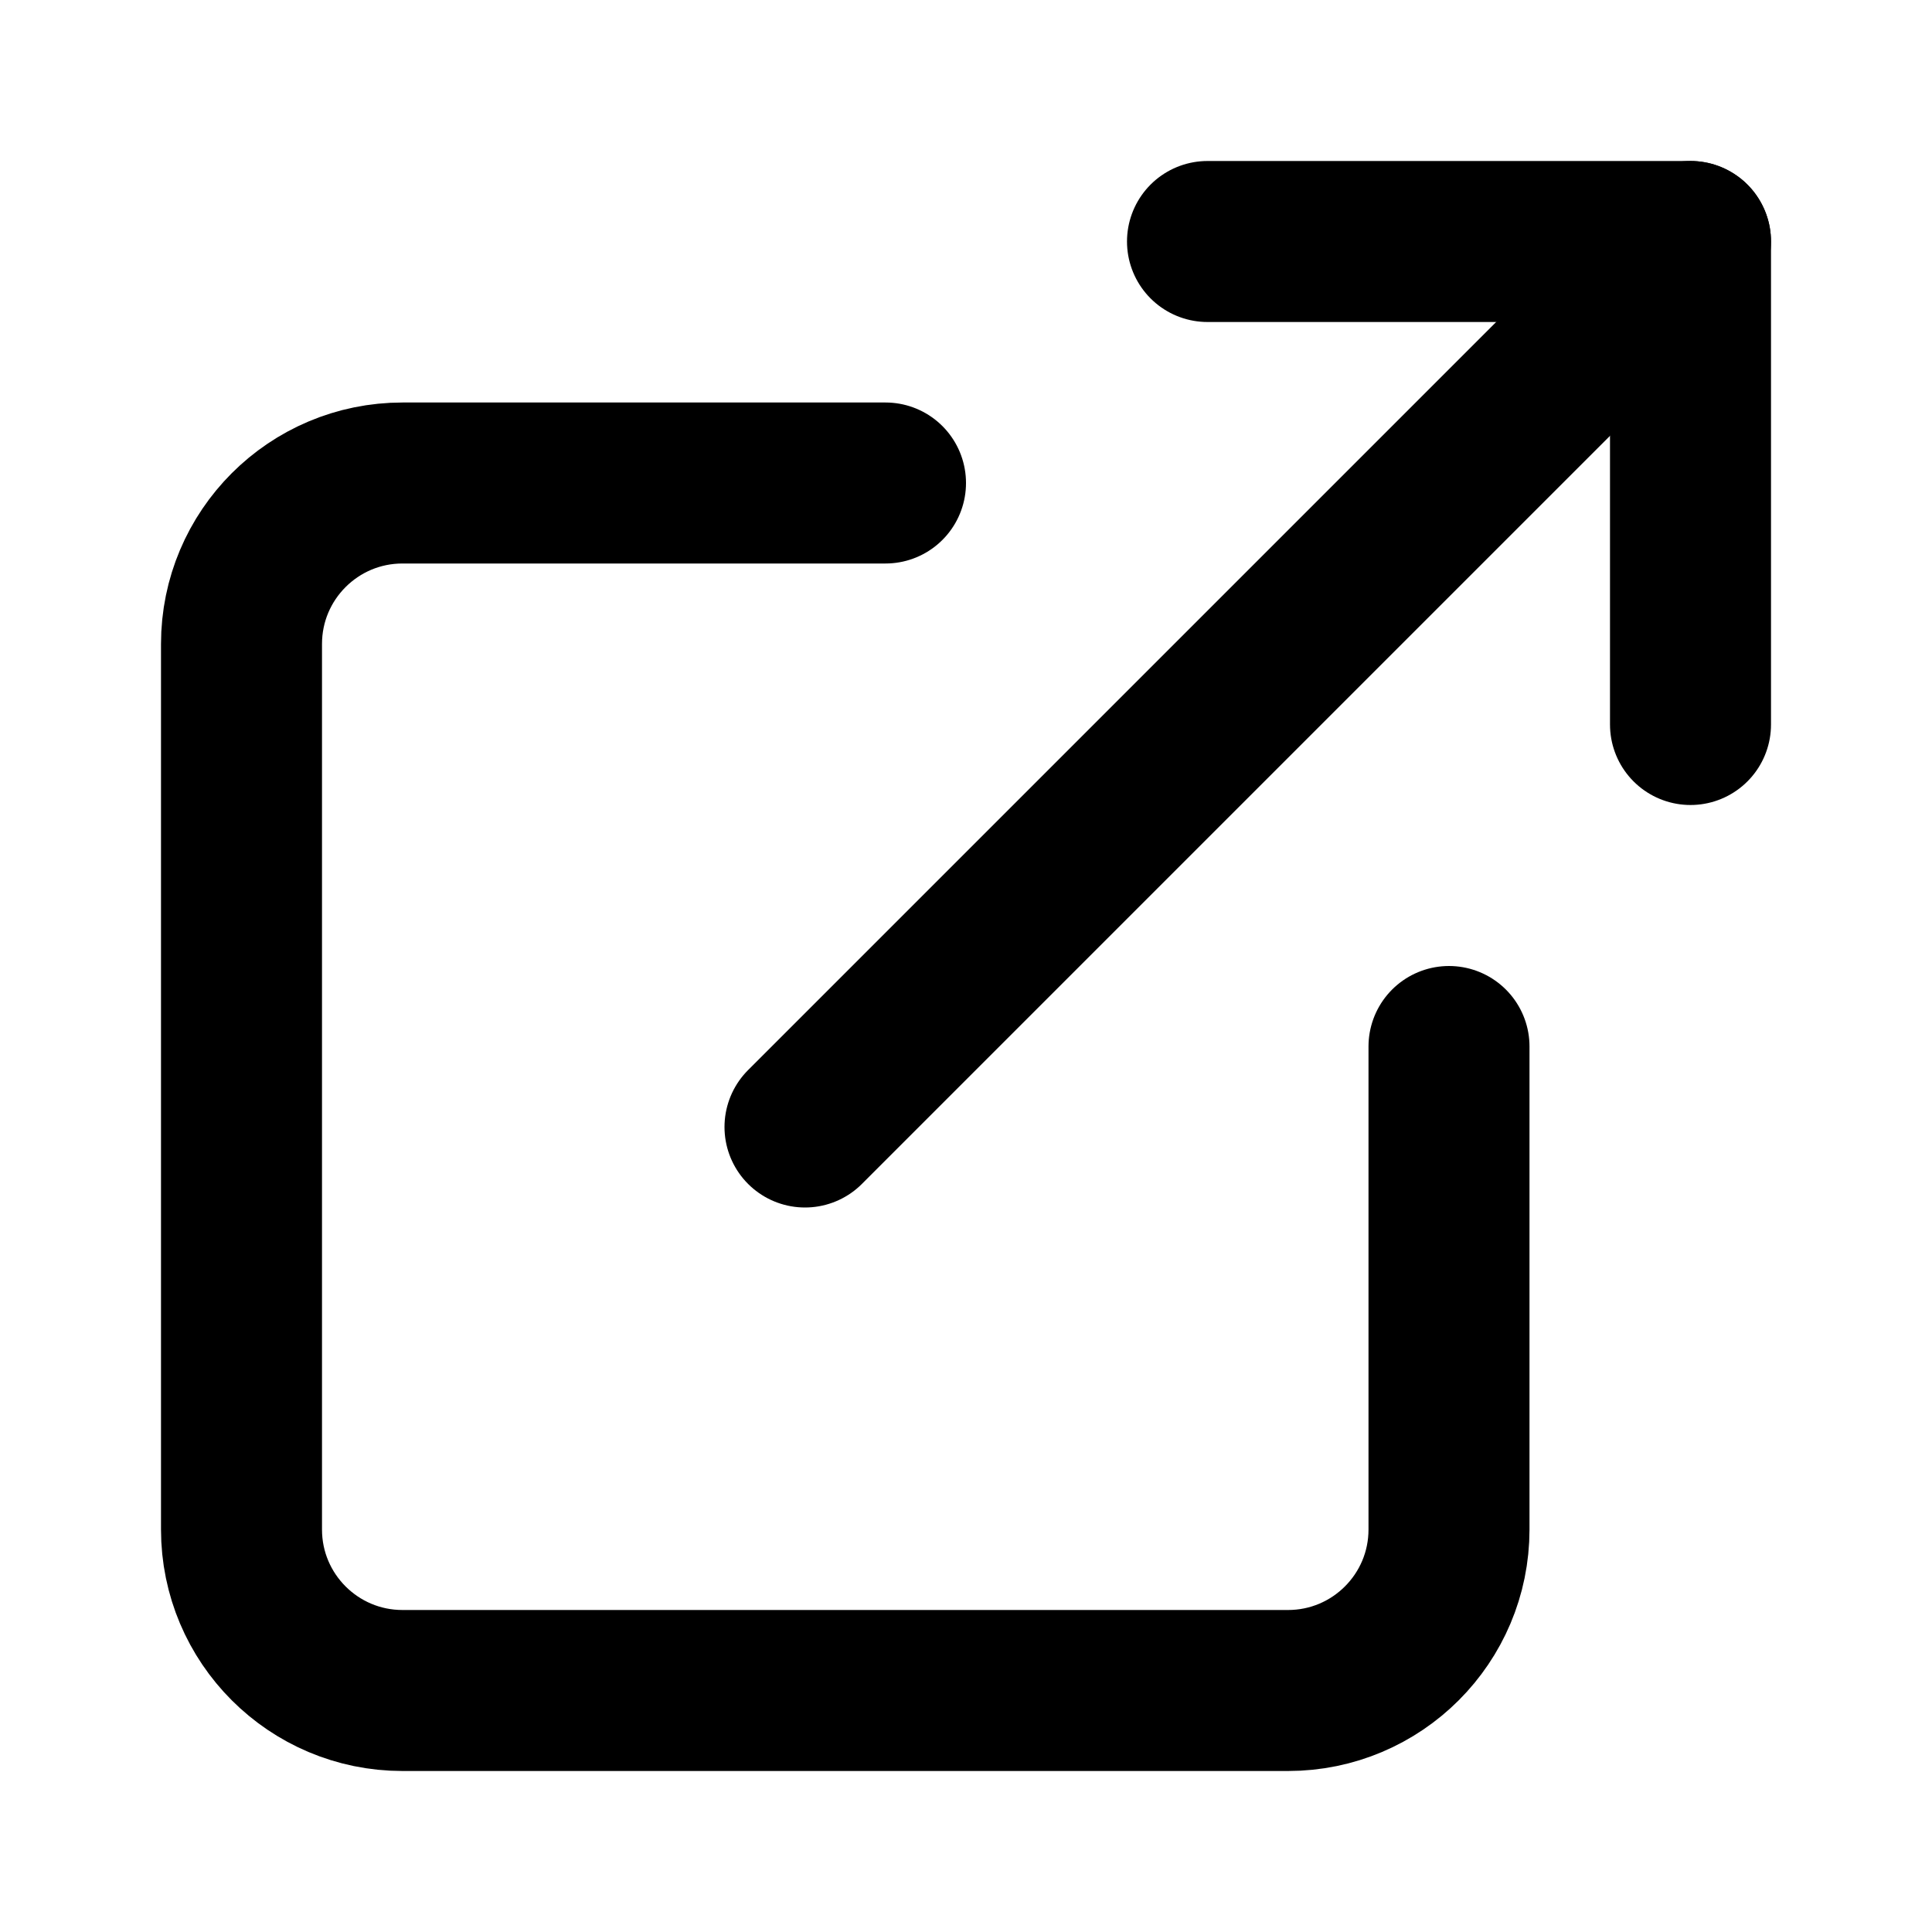
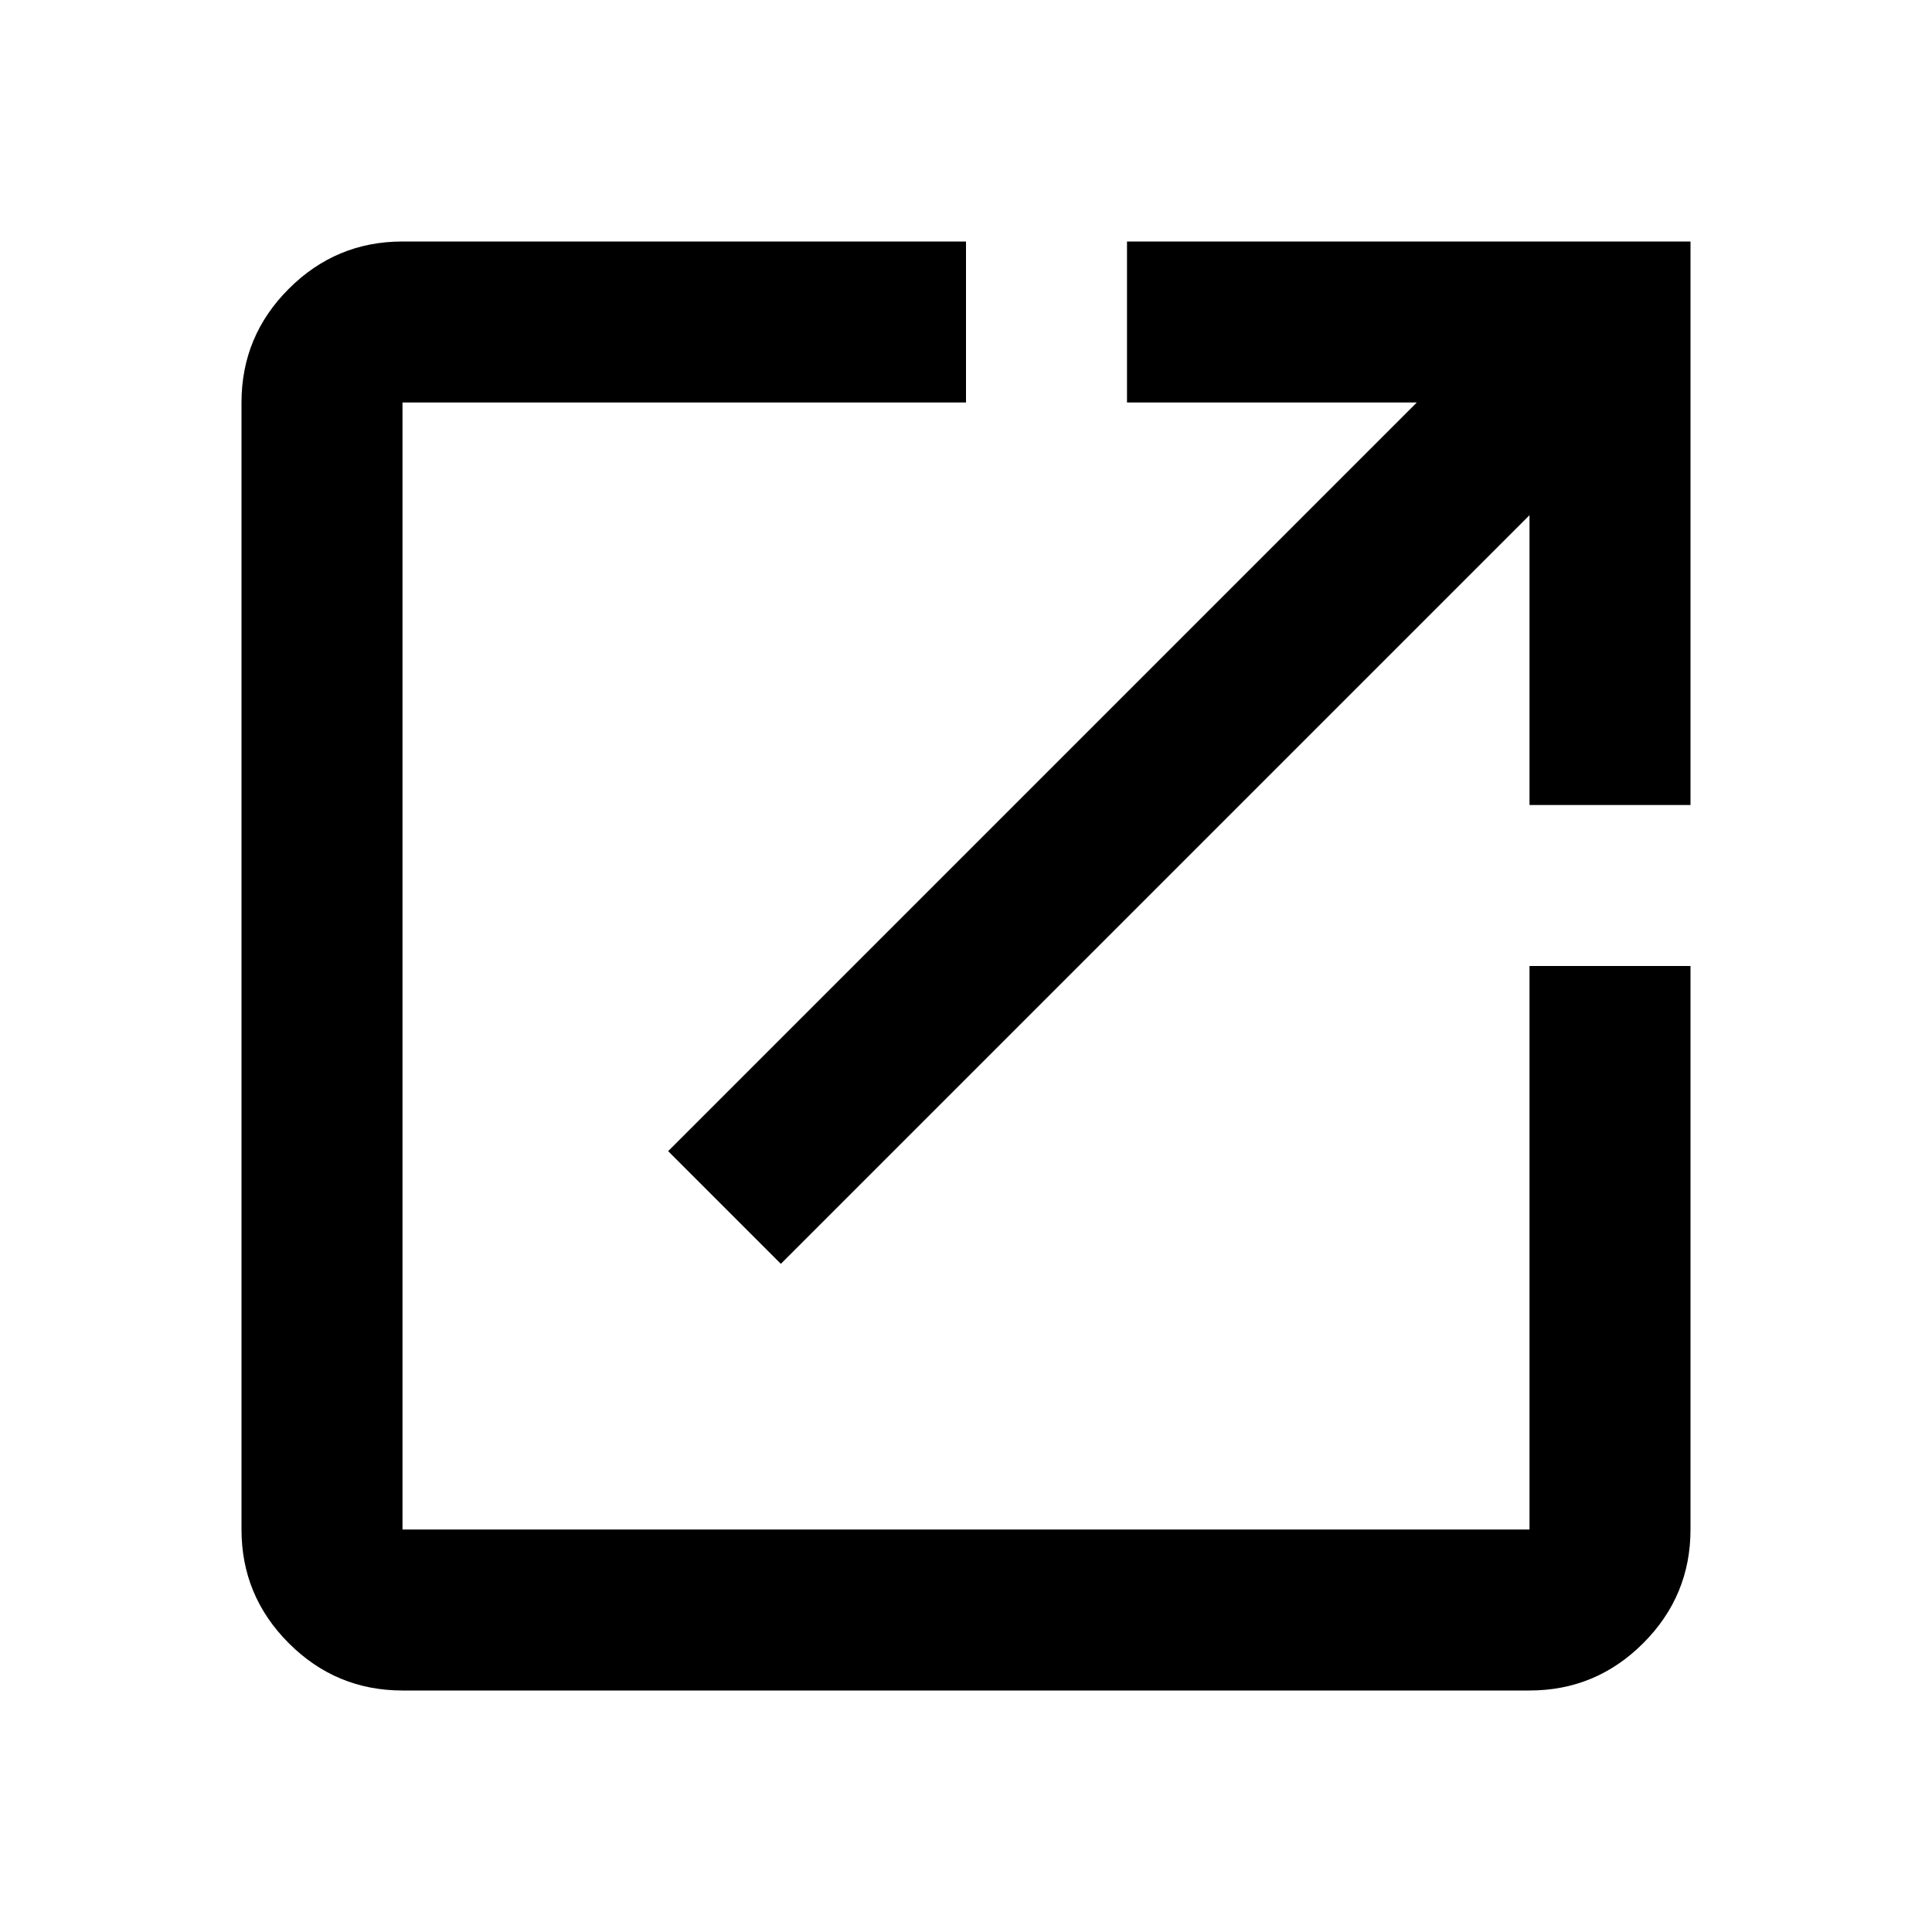
- <svg xmlns="http://www.w3.org/2000/svg" viewBox="0 0 24 24" fill="none" stroke="currentColor" stroke-width="2" stroke-linecap="round" stroke-linejoin="round">
-   <path d="M15 3h6v6" />
-   <path d="M10 14 21 3" />
-   <path d="M18 13v6a2 2 0 0 1-2 2H5a2 2 0 0 1-2-2V8a2 2 0 0 1 2-2h6" />
+ <svg xmlns="http://www.w3.org/2000/svg" viewBox="0 -960 960 960">
+   <path d="M200-120q-33 0-56.5-23.5T120-200v-560q0-33 23.5-56.5T200-840h280v80H200v560h560v-280h80v280q0 33-23.5 56.5T760-120H200Zm188-212-56-56 372-372H560v-80h280v280h-80v-144L388-332Z" />
</svg>
